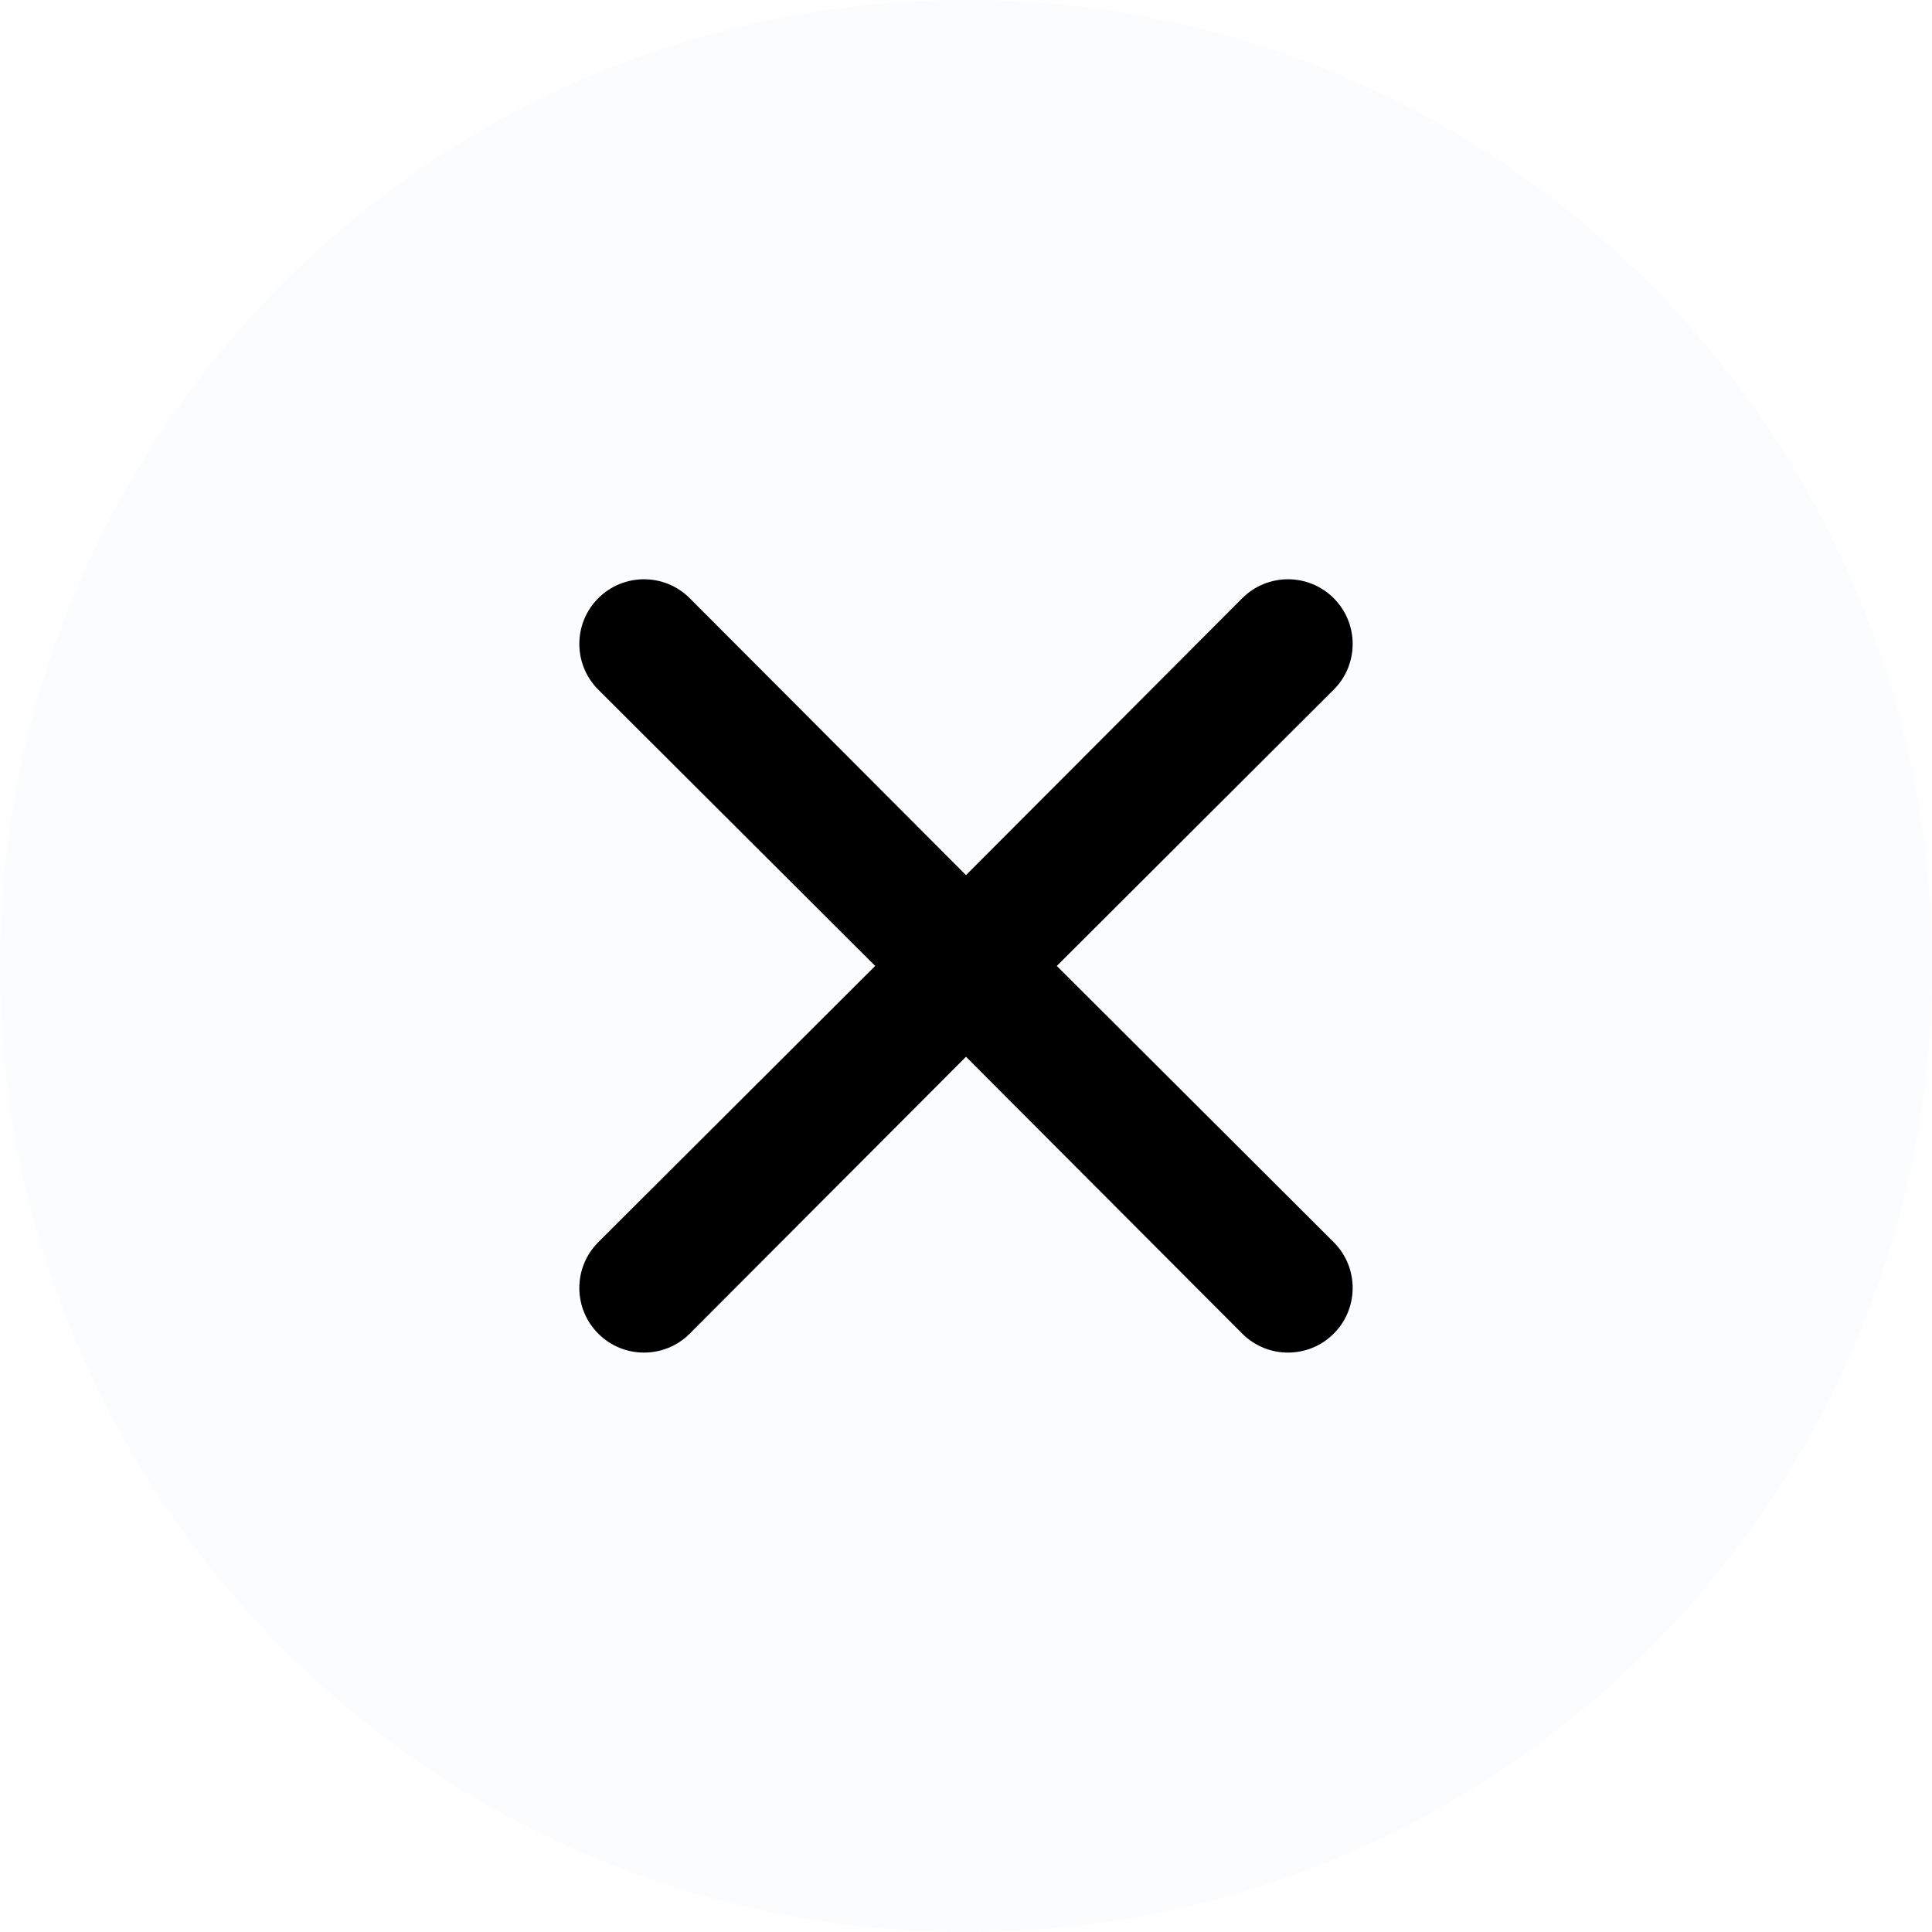
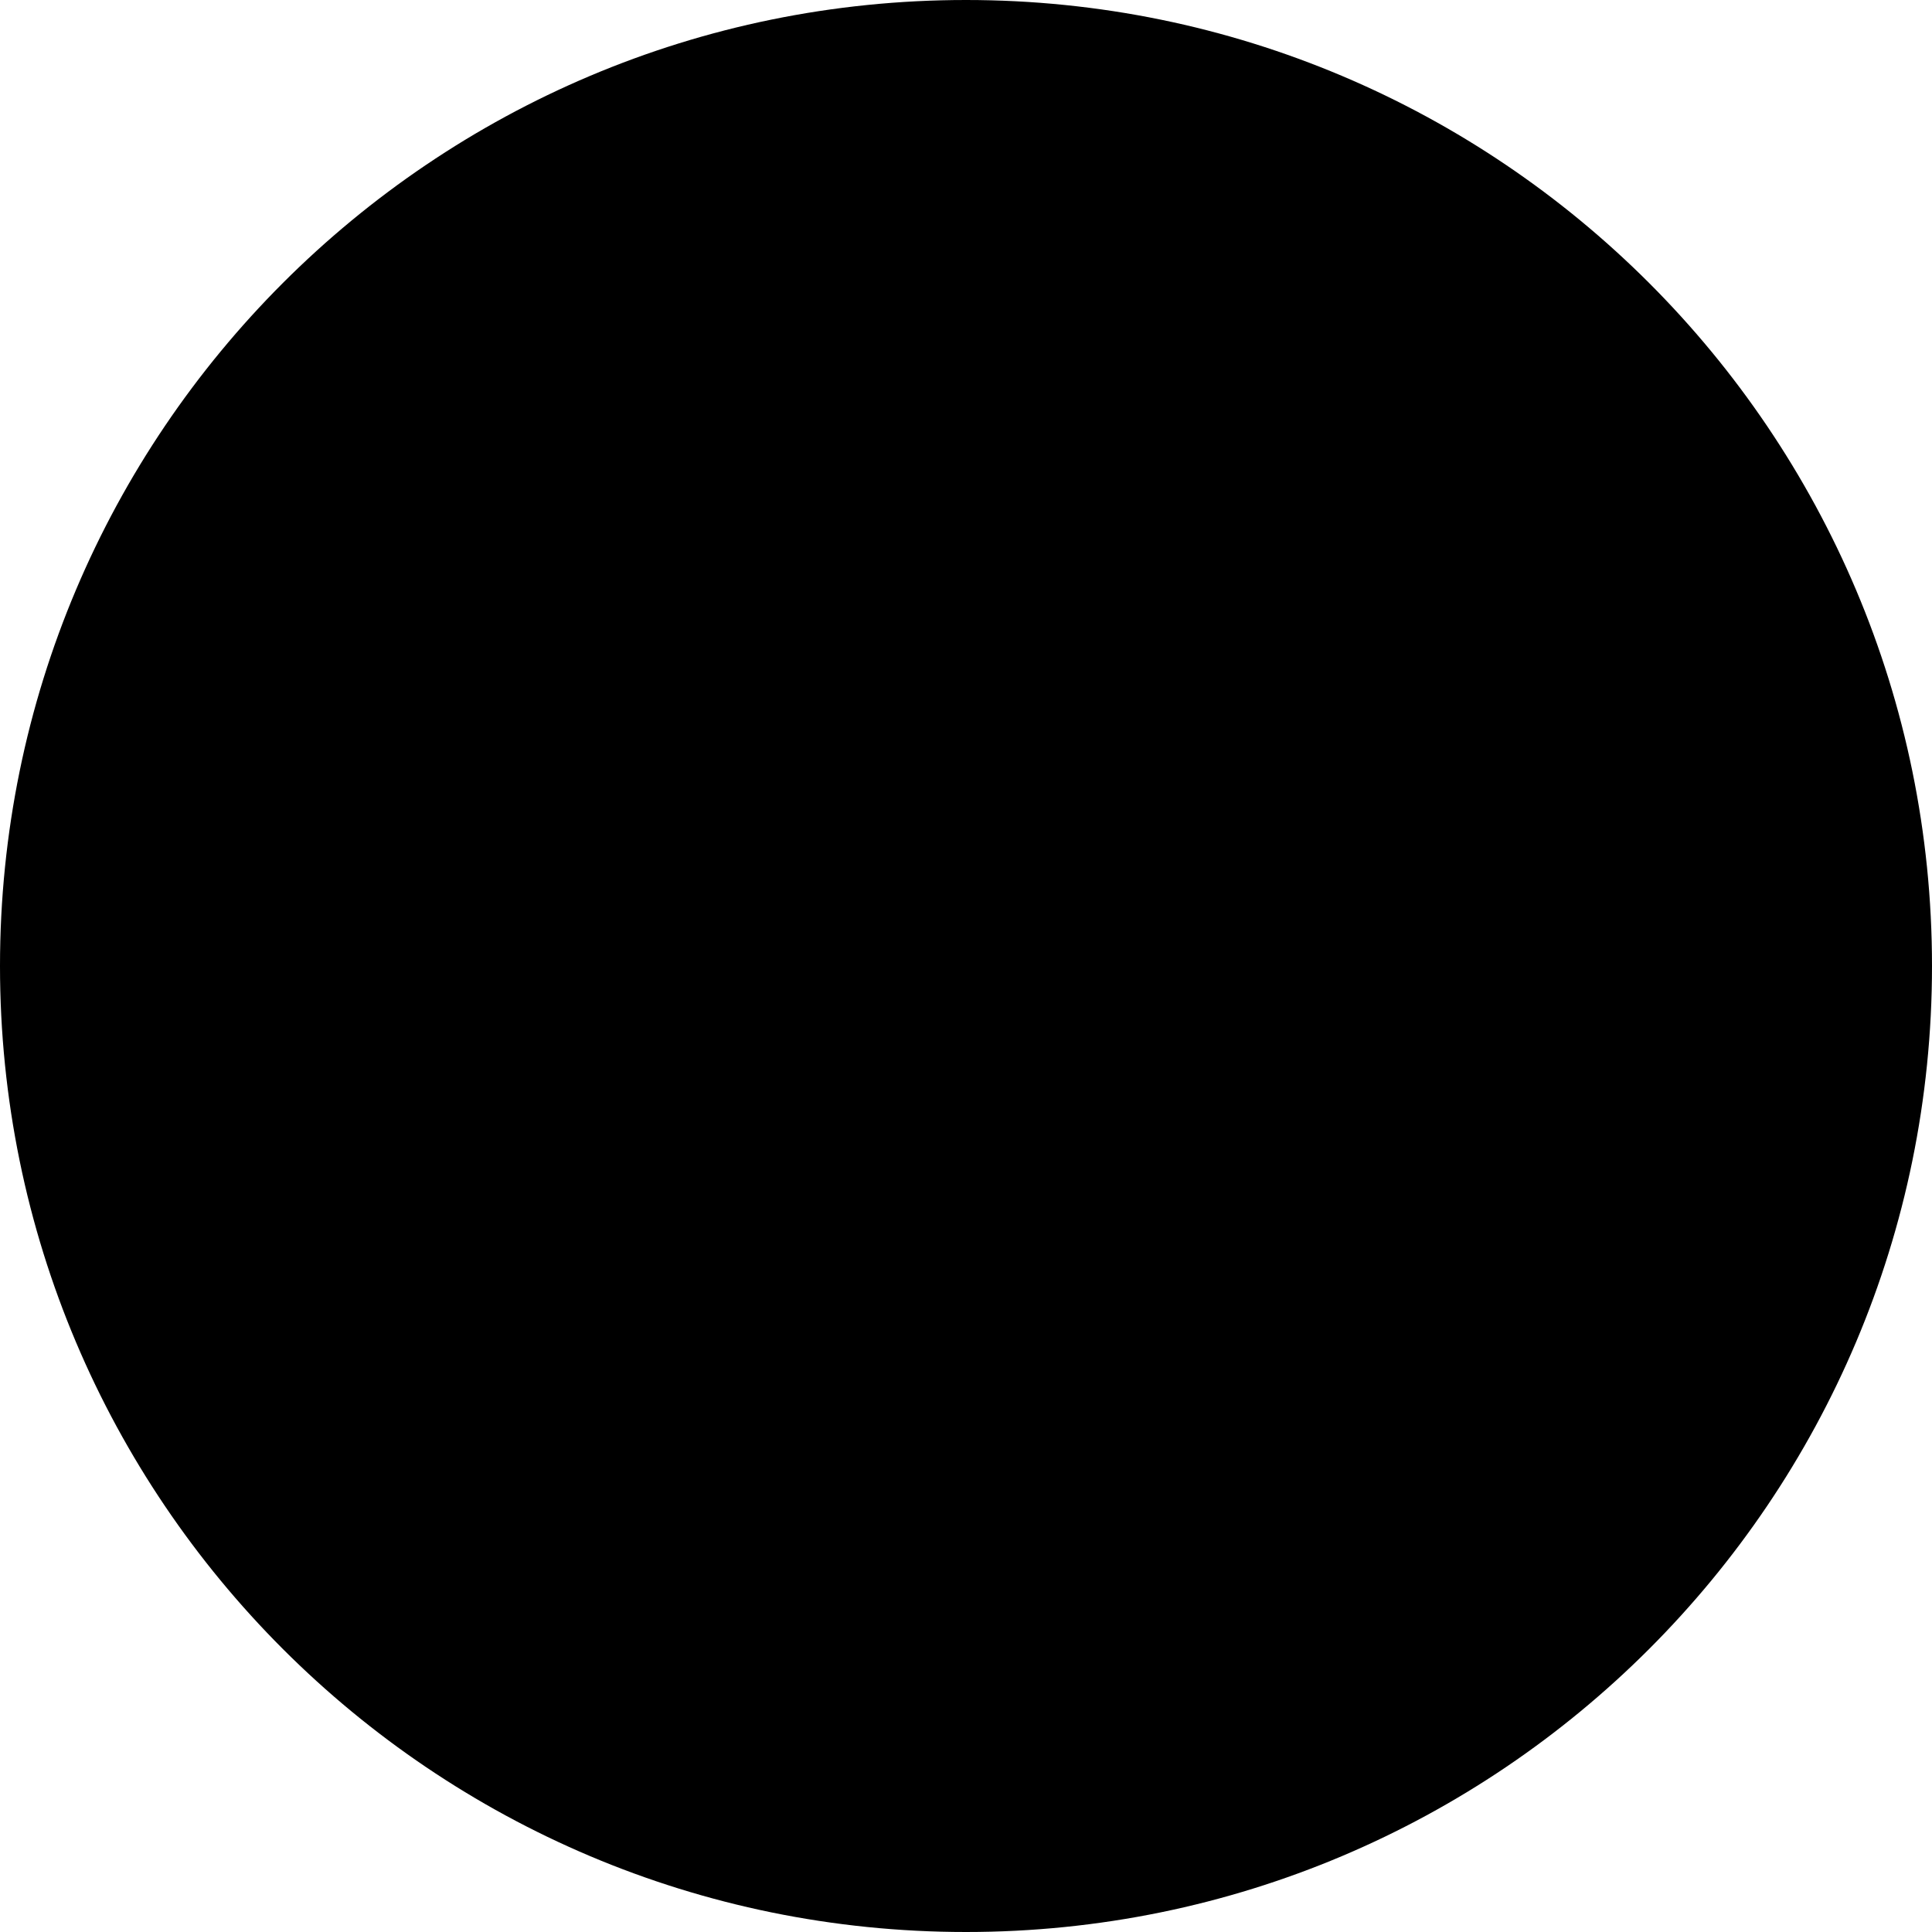
- <svg xmlns="http://www.w3.org/2000/svg" data-name="main-color-icon" width="30" height="30" viewBox="0 0 30 30">
+ <svg xmlns="http://www.w3.org/2000/svg" data-name="close-icon" width="30" height="30" viewBox="0 0 30 30">
  <g id="Group_51239" data-name="Group 51239" transform="translate(-1164 -333)">
-     <rect id="Rectangle_20877" data-name="Rectangle 20877" width="30" height="30" rx="15" transform="translate(1164 333)" fill="rgba(239, 240, 246, 0.2)" />
+     <rect id="Rectangle_20877" data-name="Rectangle 20877" width="30" height="30" rx="15" transform="translate(1164 333)" data-fill="a" />
    <path id="times-7" d="M13.41,12l4.3-4.29a1,1,0,1,0-1.42-1.42L12,10.59,7.71,6.29A1,1,0,0,0,6.29,7.71L10.59,12l-4.3,4.29a1,1,0,1,0,1.42,1.42L12,13.41l4.29,4.3a1,1,0,1,0,1.42-1.42Z" transform="translate(1167 335.999)" />
  </g>
</svg>
